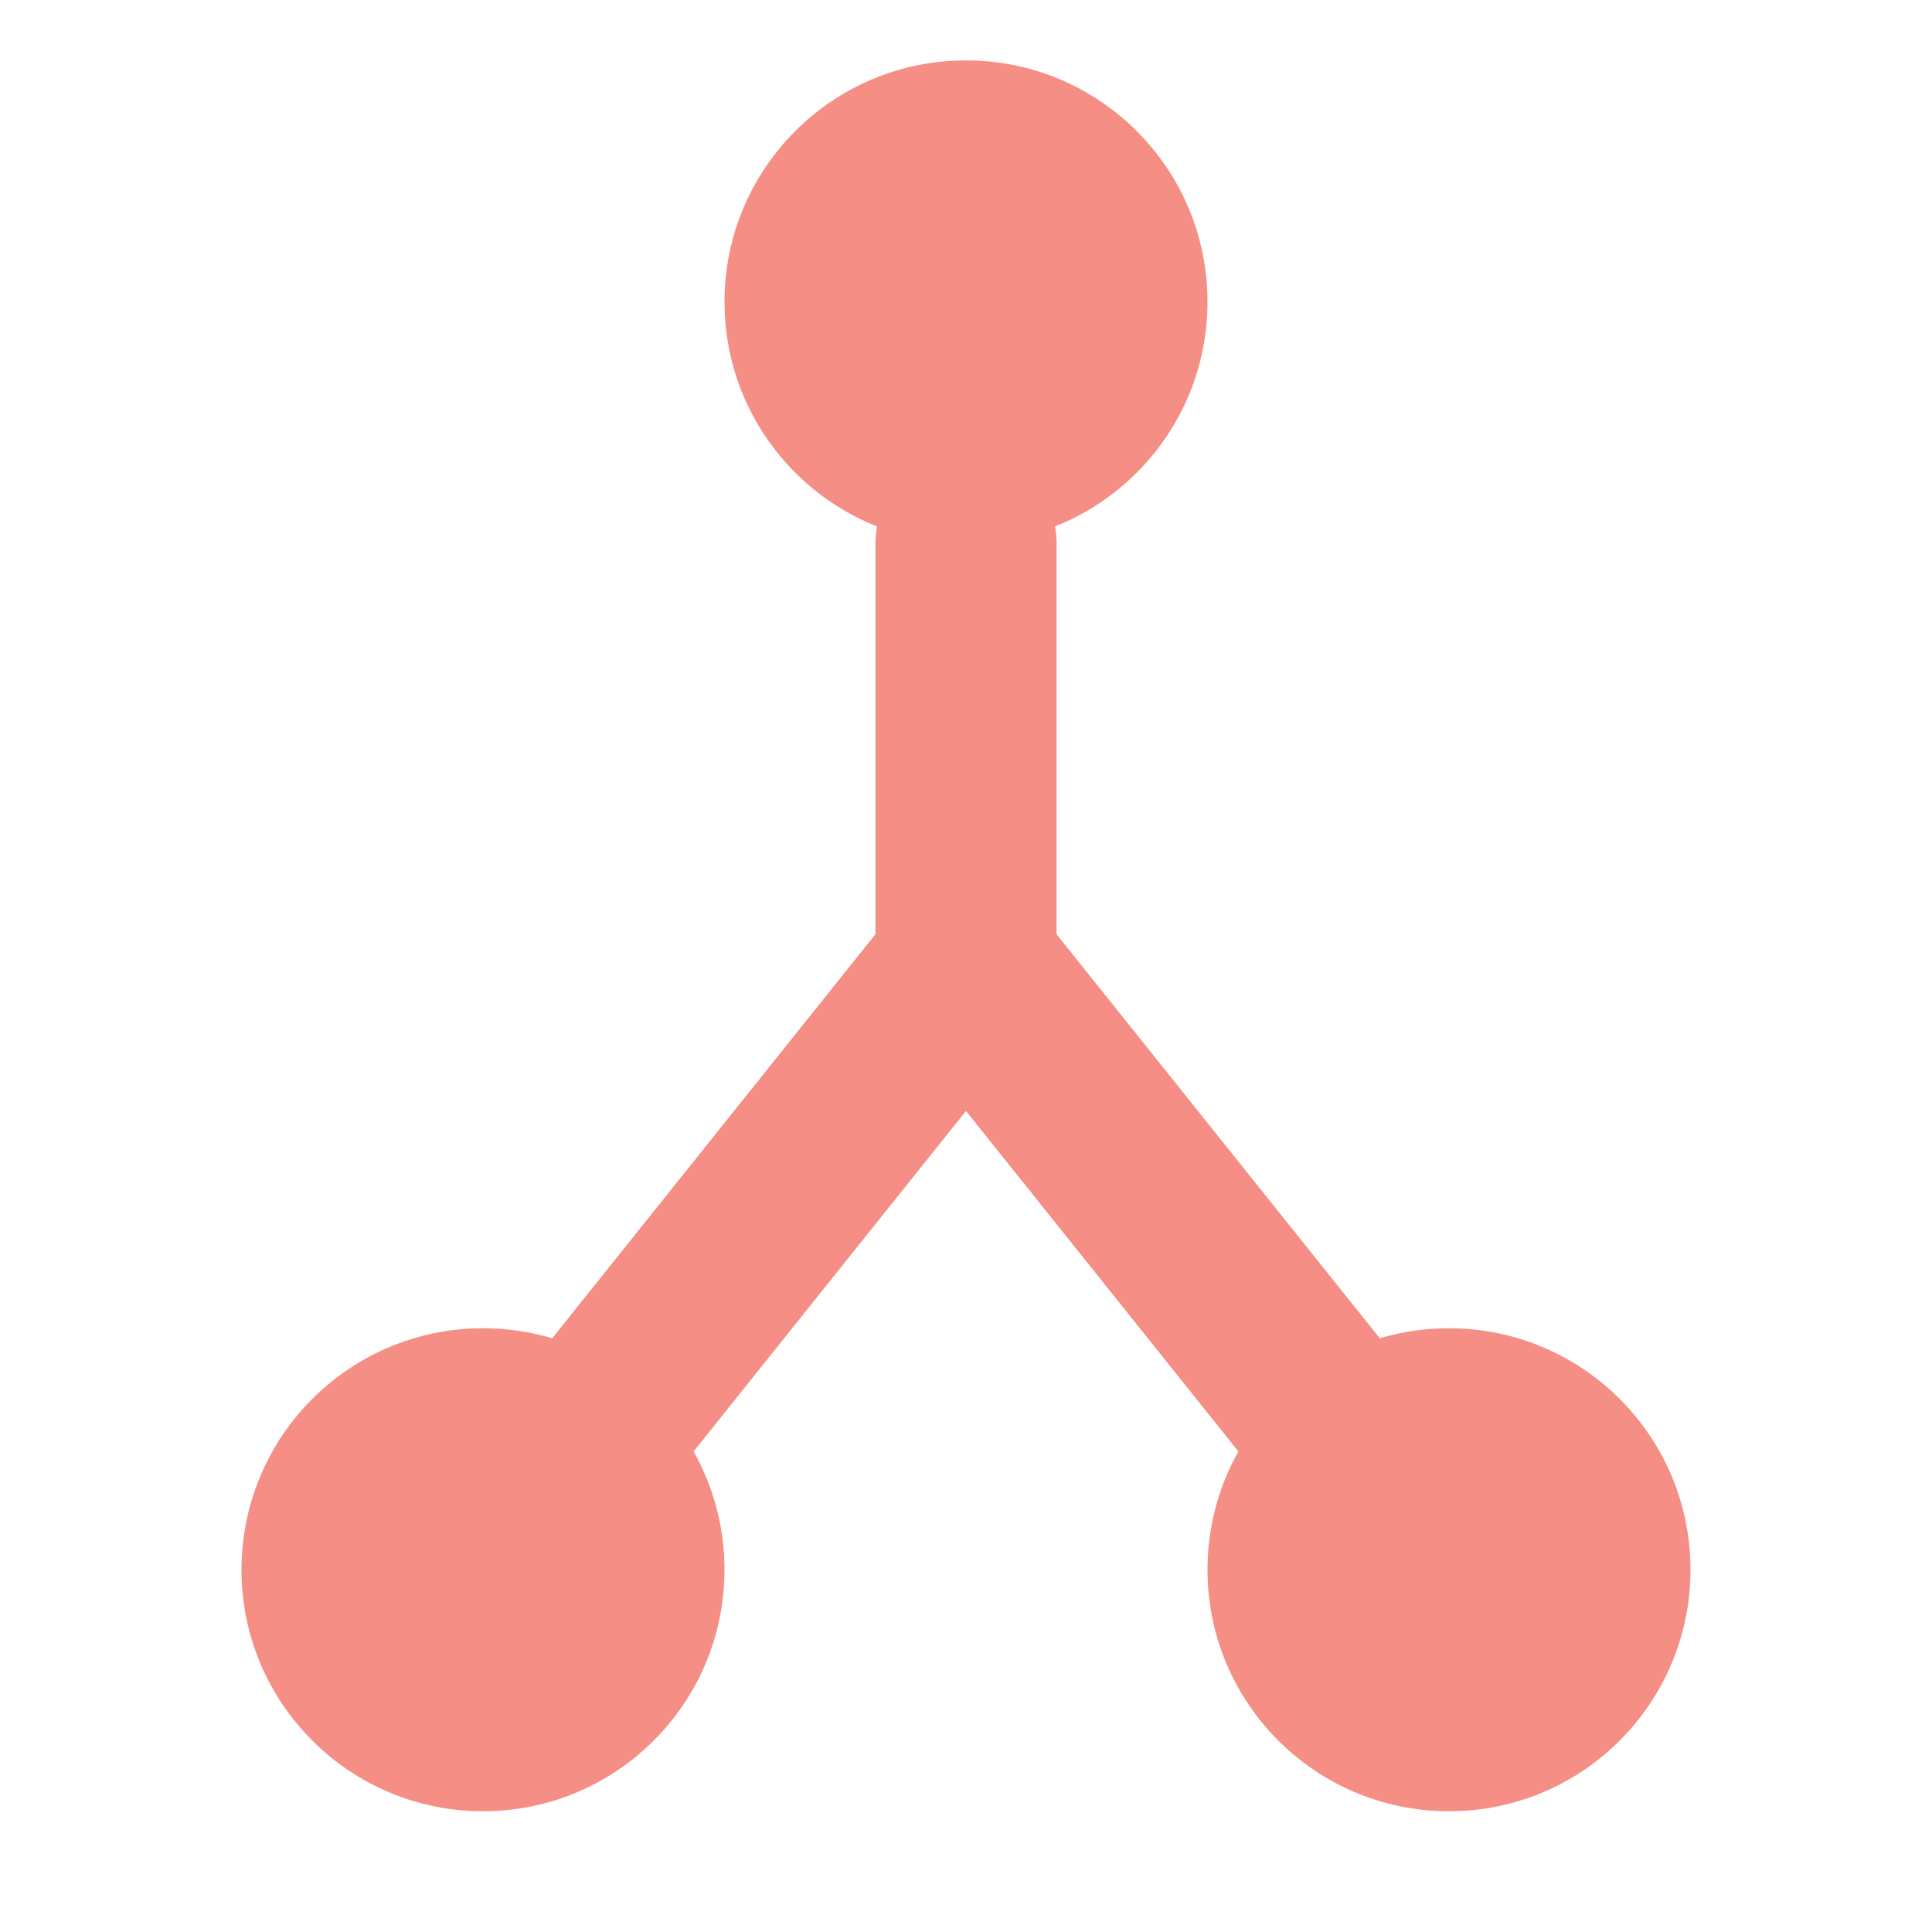
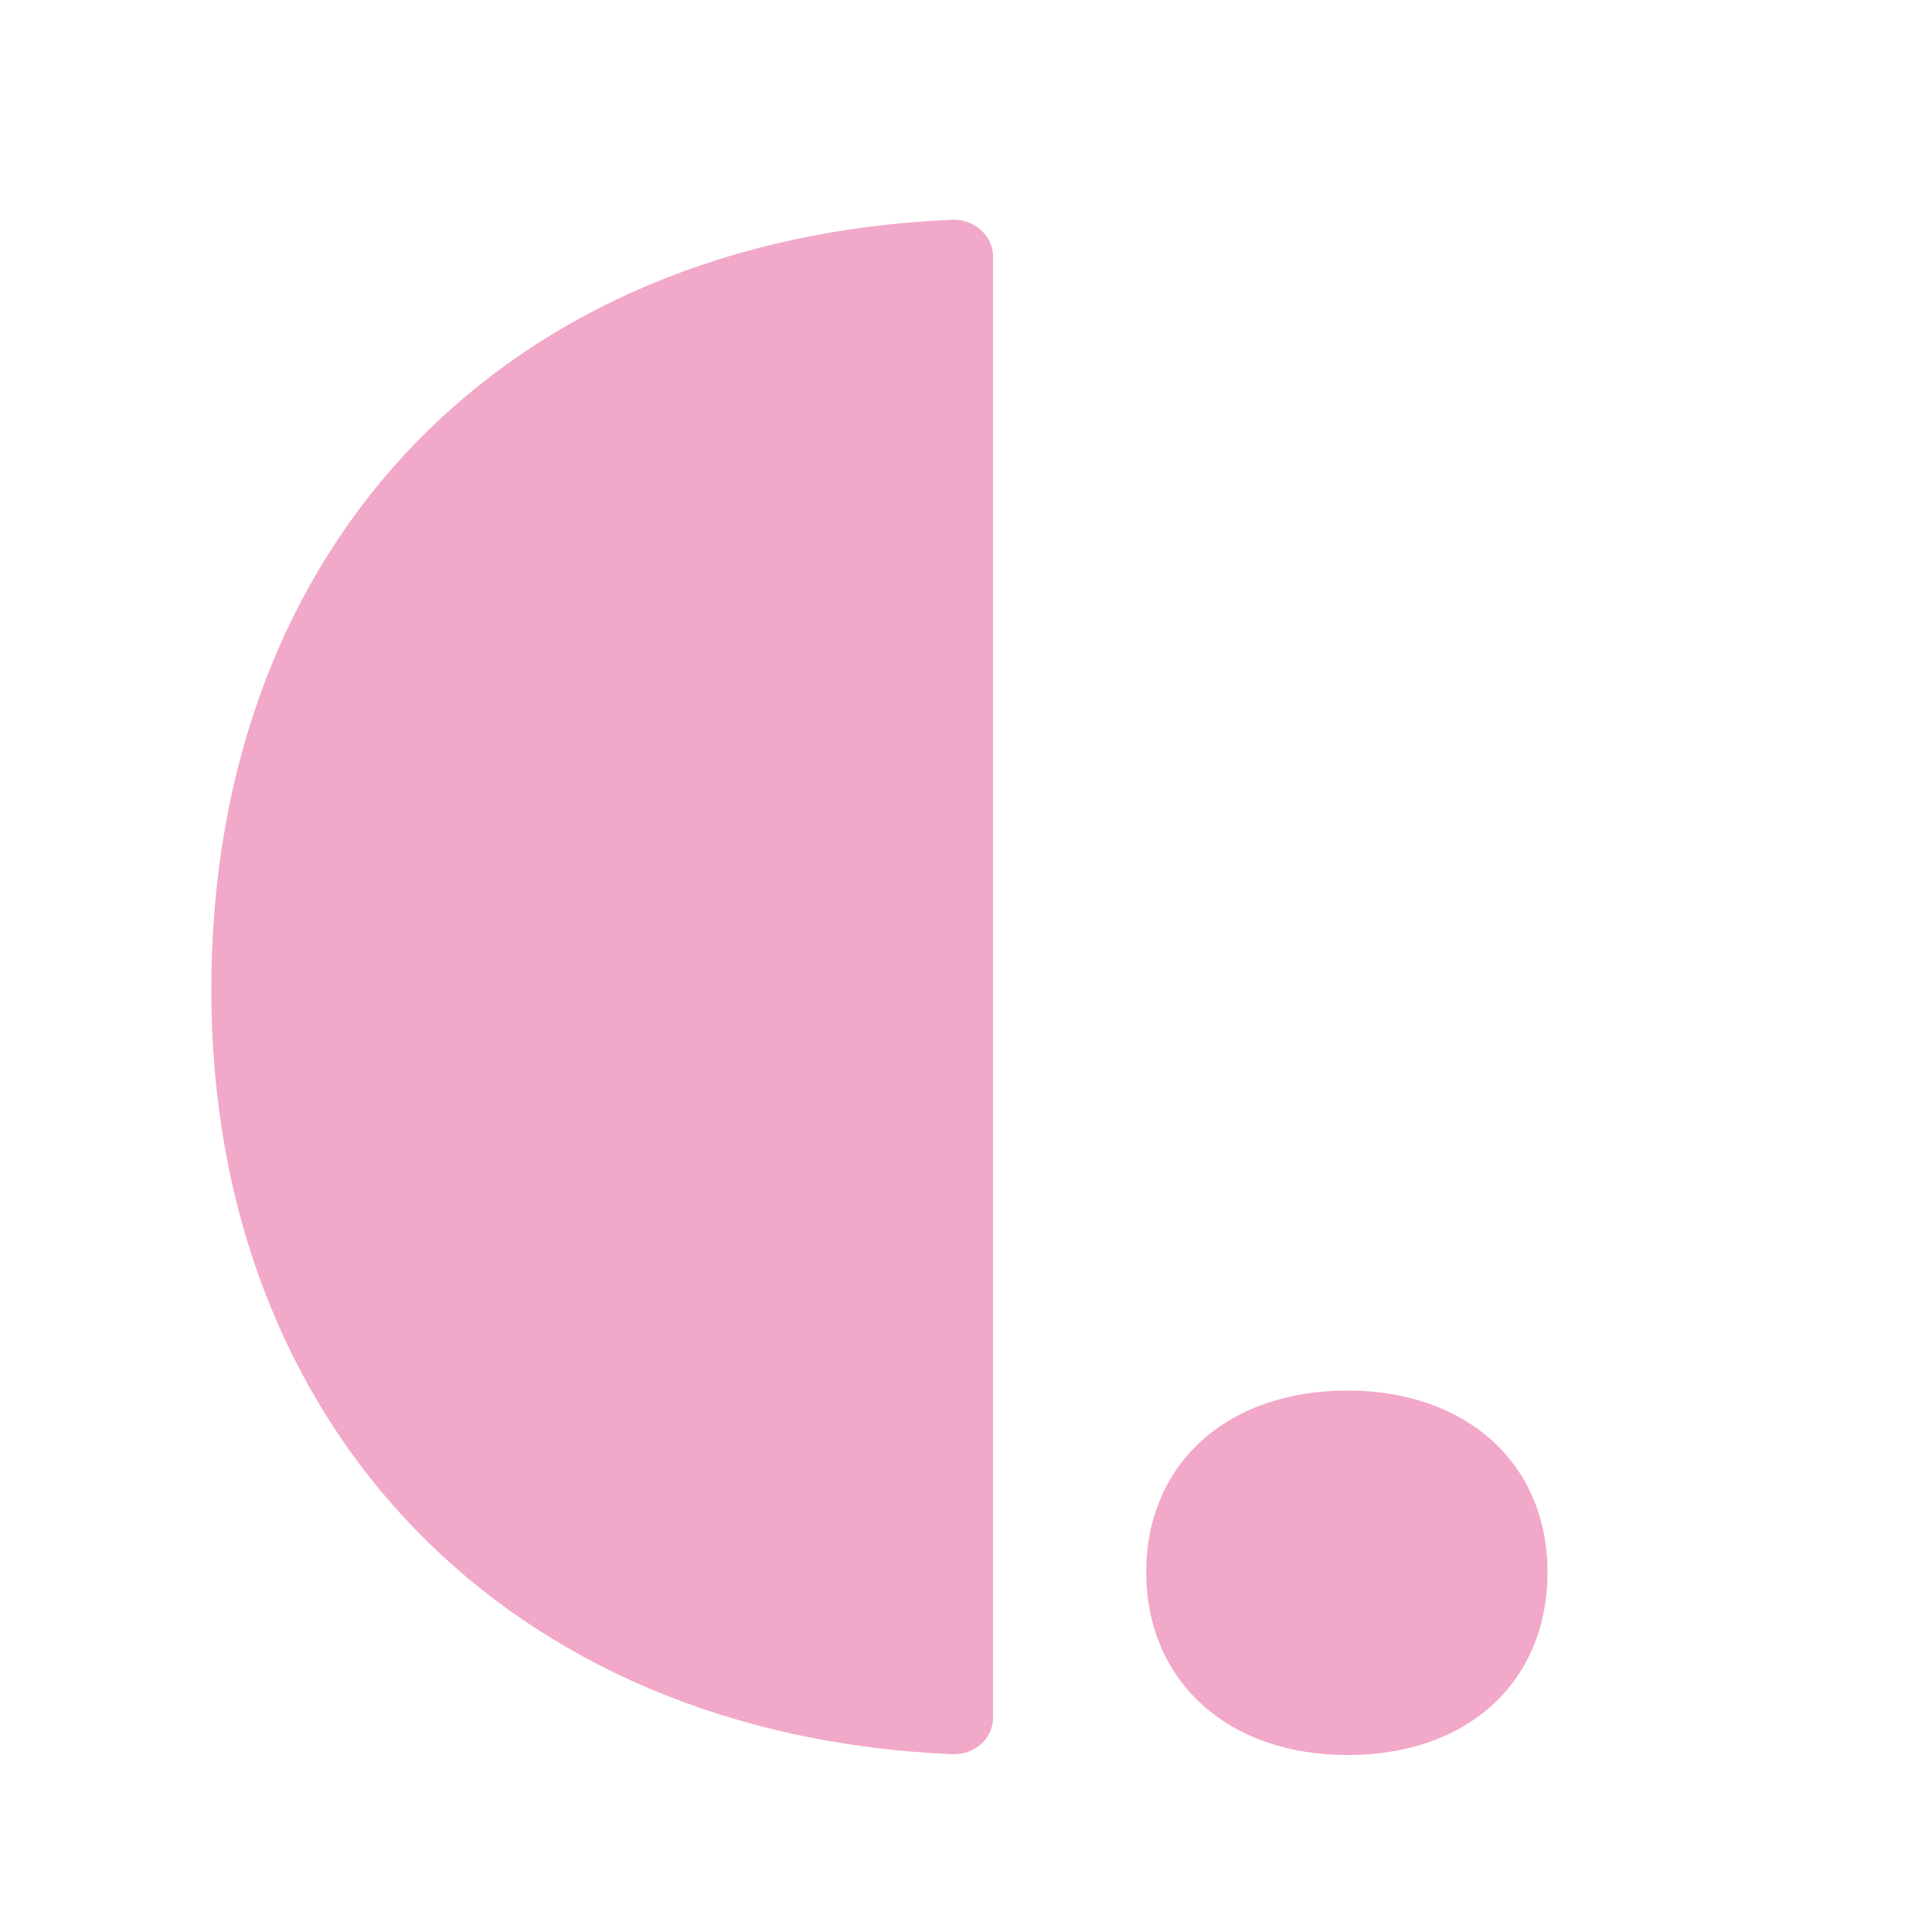
- <svg xmlns="http://www.w3.org/2000/svg" viewBox="0 0 16 16">
-   <circle cx="8" cy="2.5" r="2" fill="#F58F85" />
-   <circle cx="4" cy="13" r="2" fill="#F58F85" />
-   <circle cx="12" cy="13" r="2" fill="#F58F85" />
-   <path d="M8 4.5V8l-4 5M8 8l4 5" fill="none" stroke="#F58F85" stroke-width="1.5" stroke-linecap="round" />
+ <svg xmlns="http://www.w3.org/2000/svg" viewBox="0 0 714 714">
+   <path d="M78.1,365.9c0,162.3,110.1,275.5,274,282.4,8.1.2,14.9-5.7,14.9-13.6V94.8c0-7.6-6.8-13.8-14.9-13.6-163.9,6.9-274,118.1-274,284.6h0Z" fill="#F1A8C9" />
+   <path d="M498,513.9c-44.9,0-74.4,27.4-74.4,67.1s29.5,67.6,74.4,67.6,73.9-27.4,73.9-67.6-30-67.1-73.9-67.1Z" fill="#F1A8C9" />
</svg>
